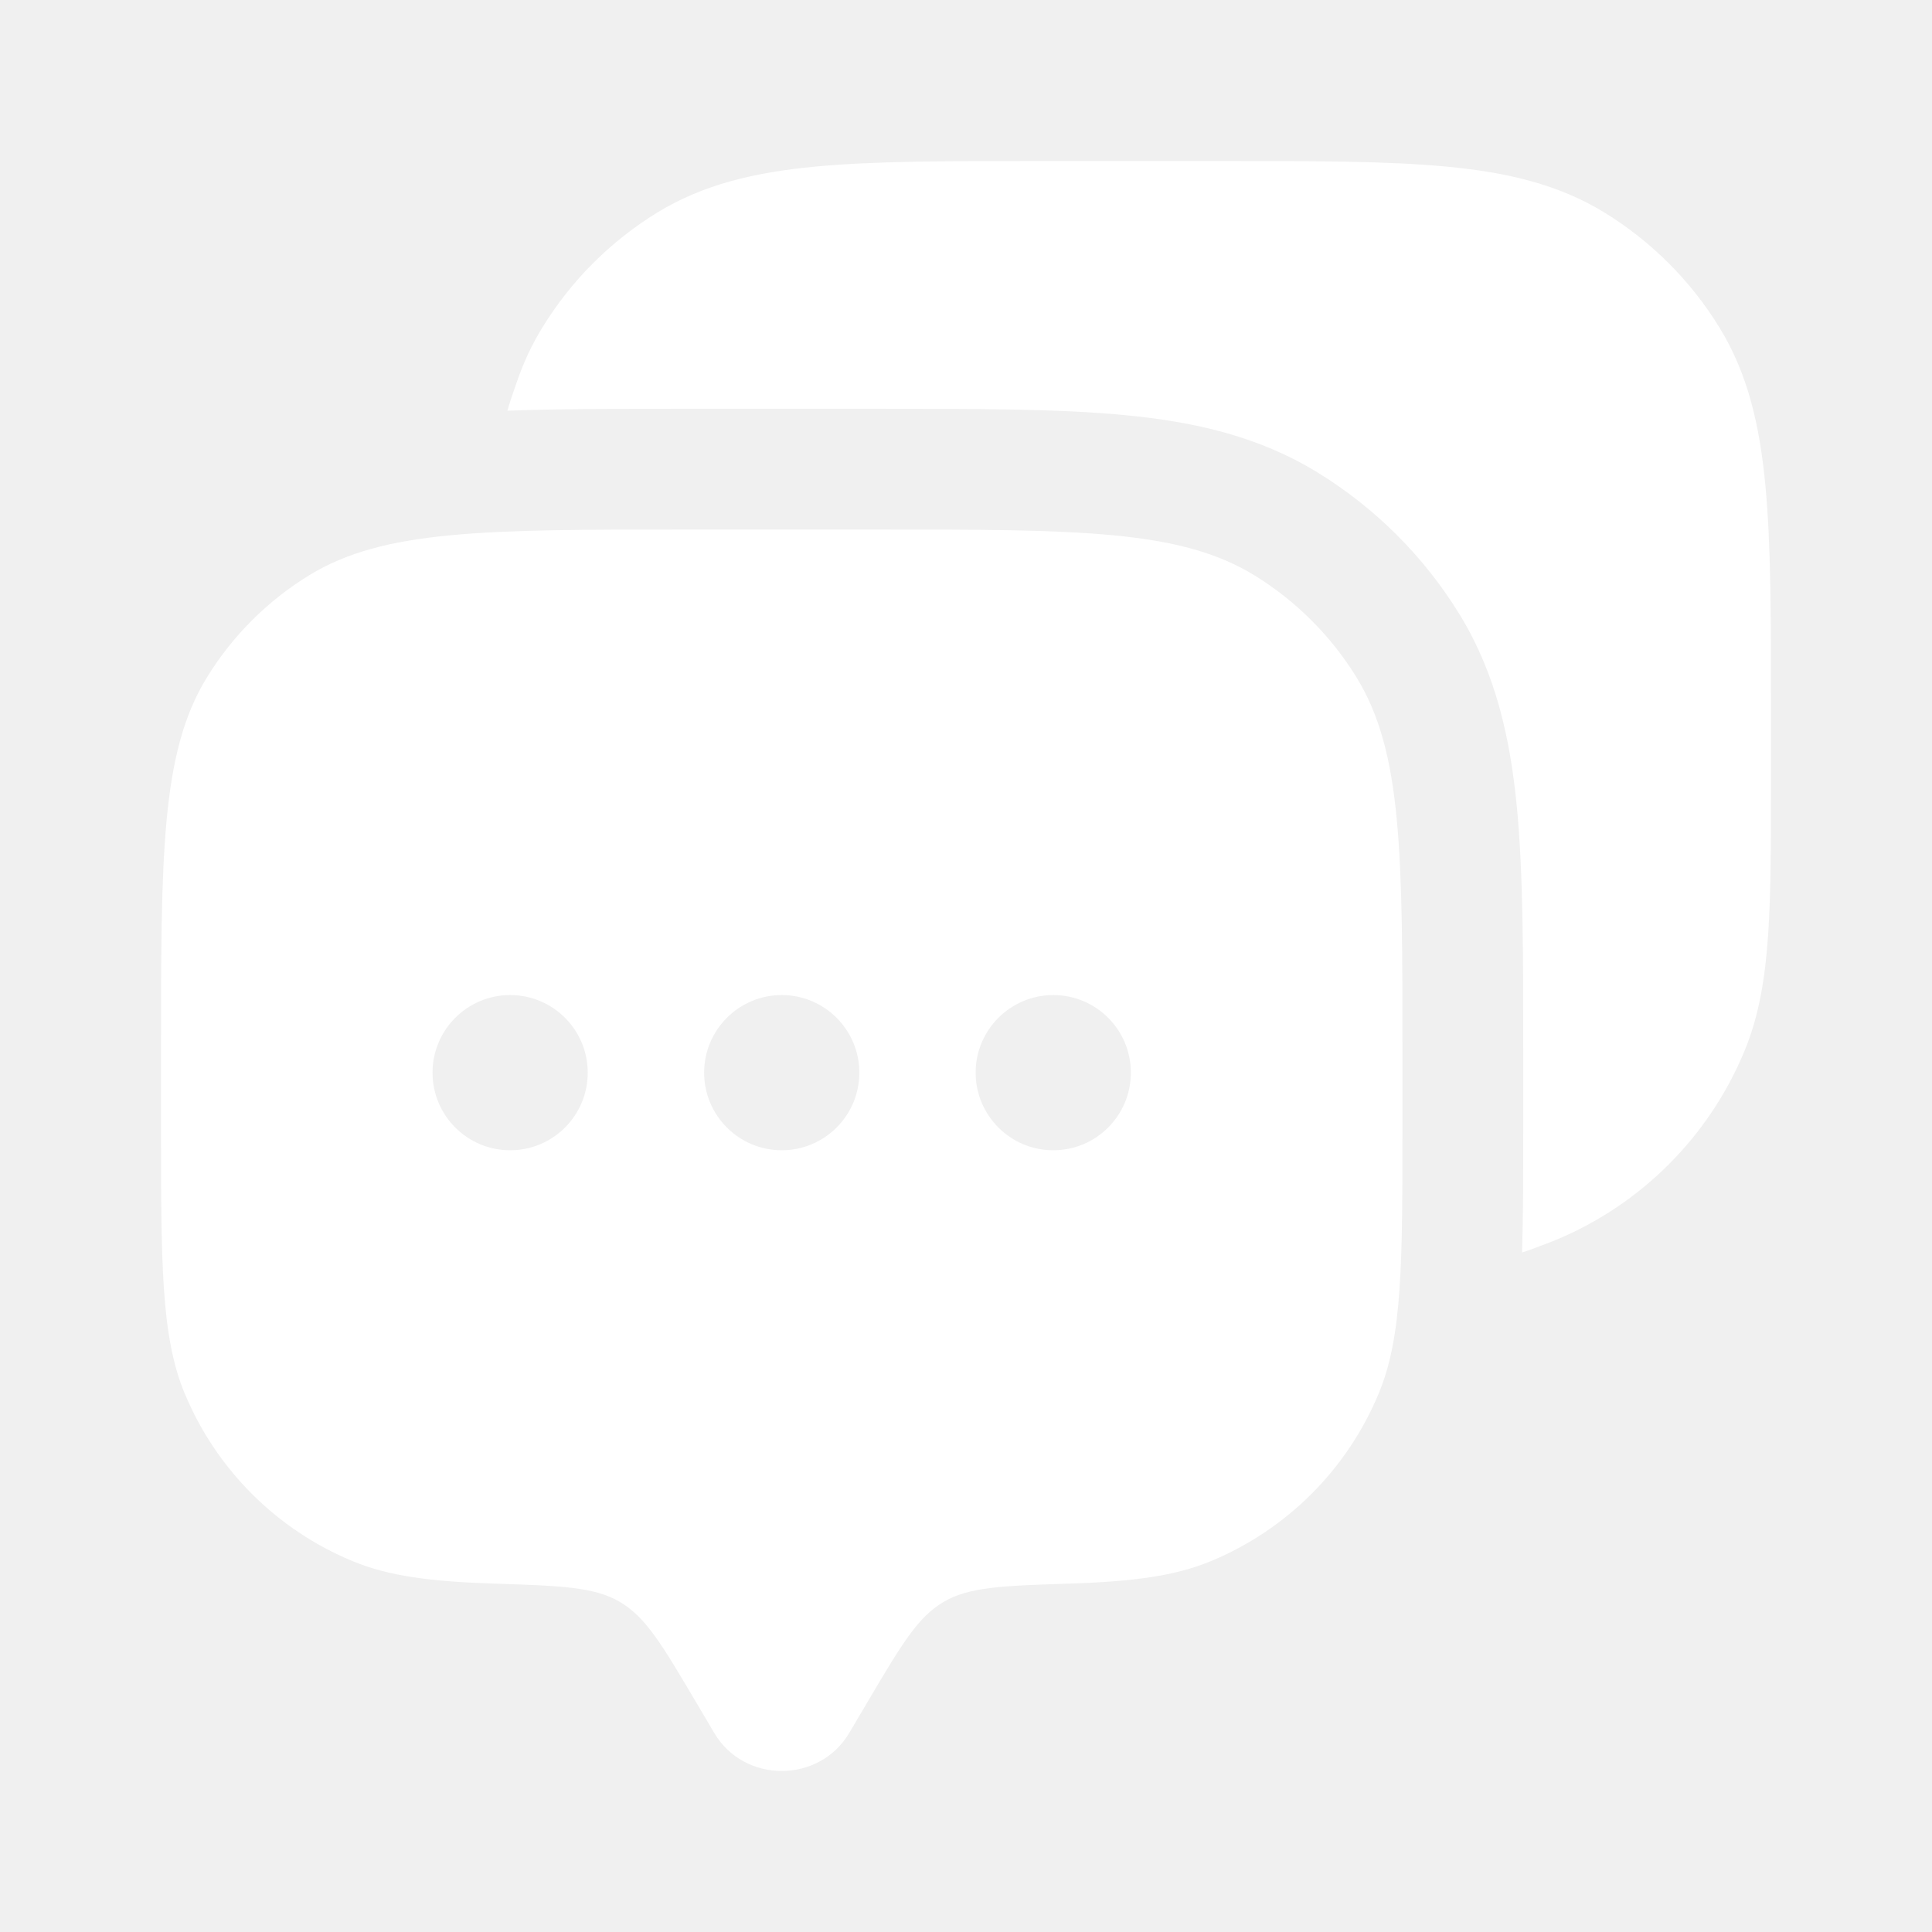
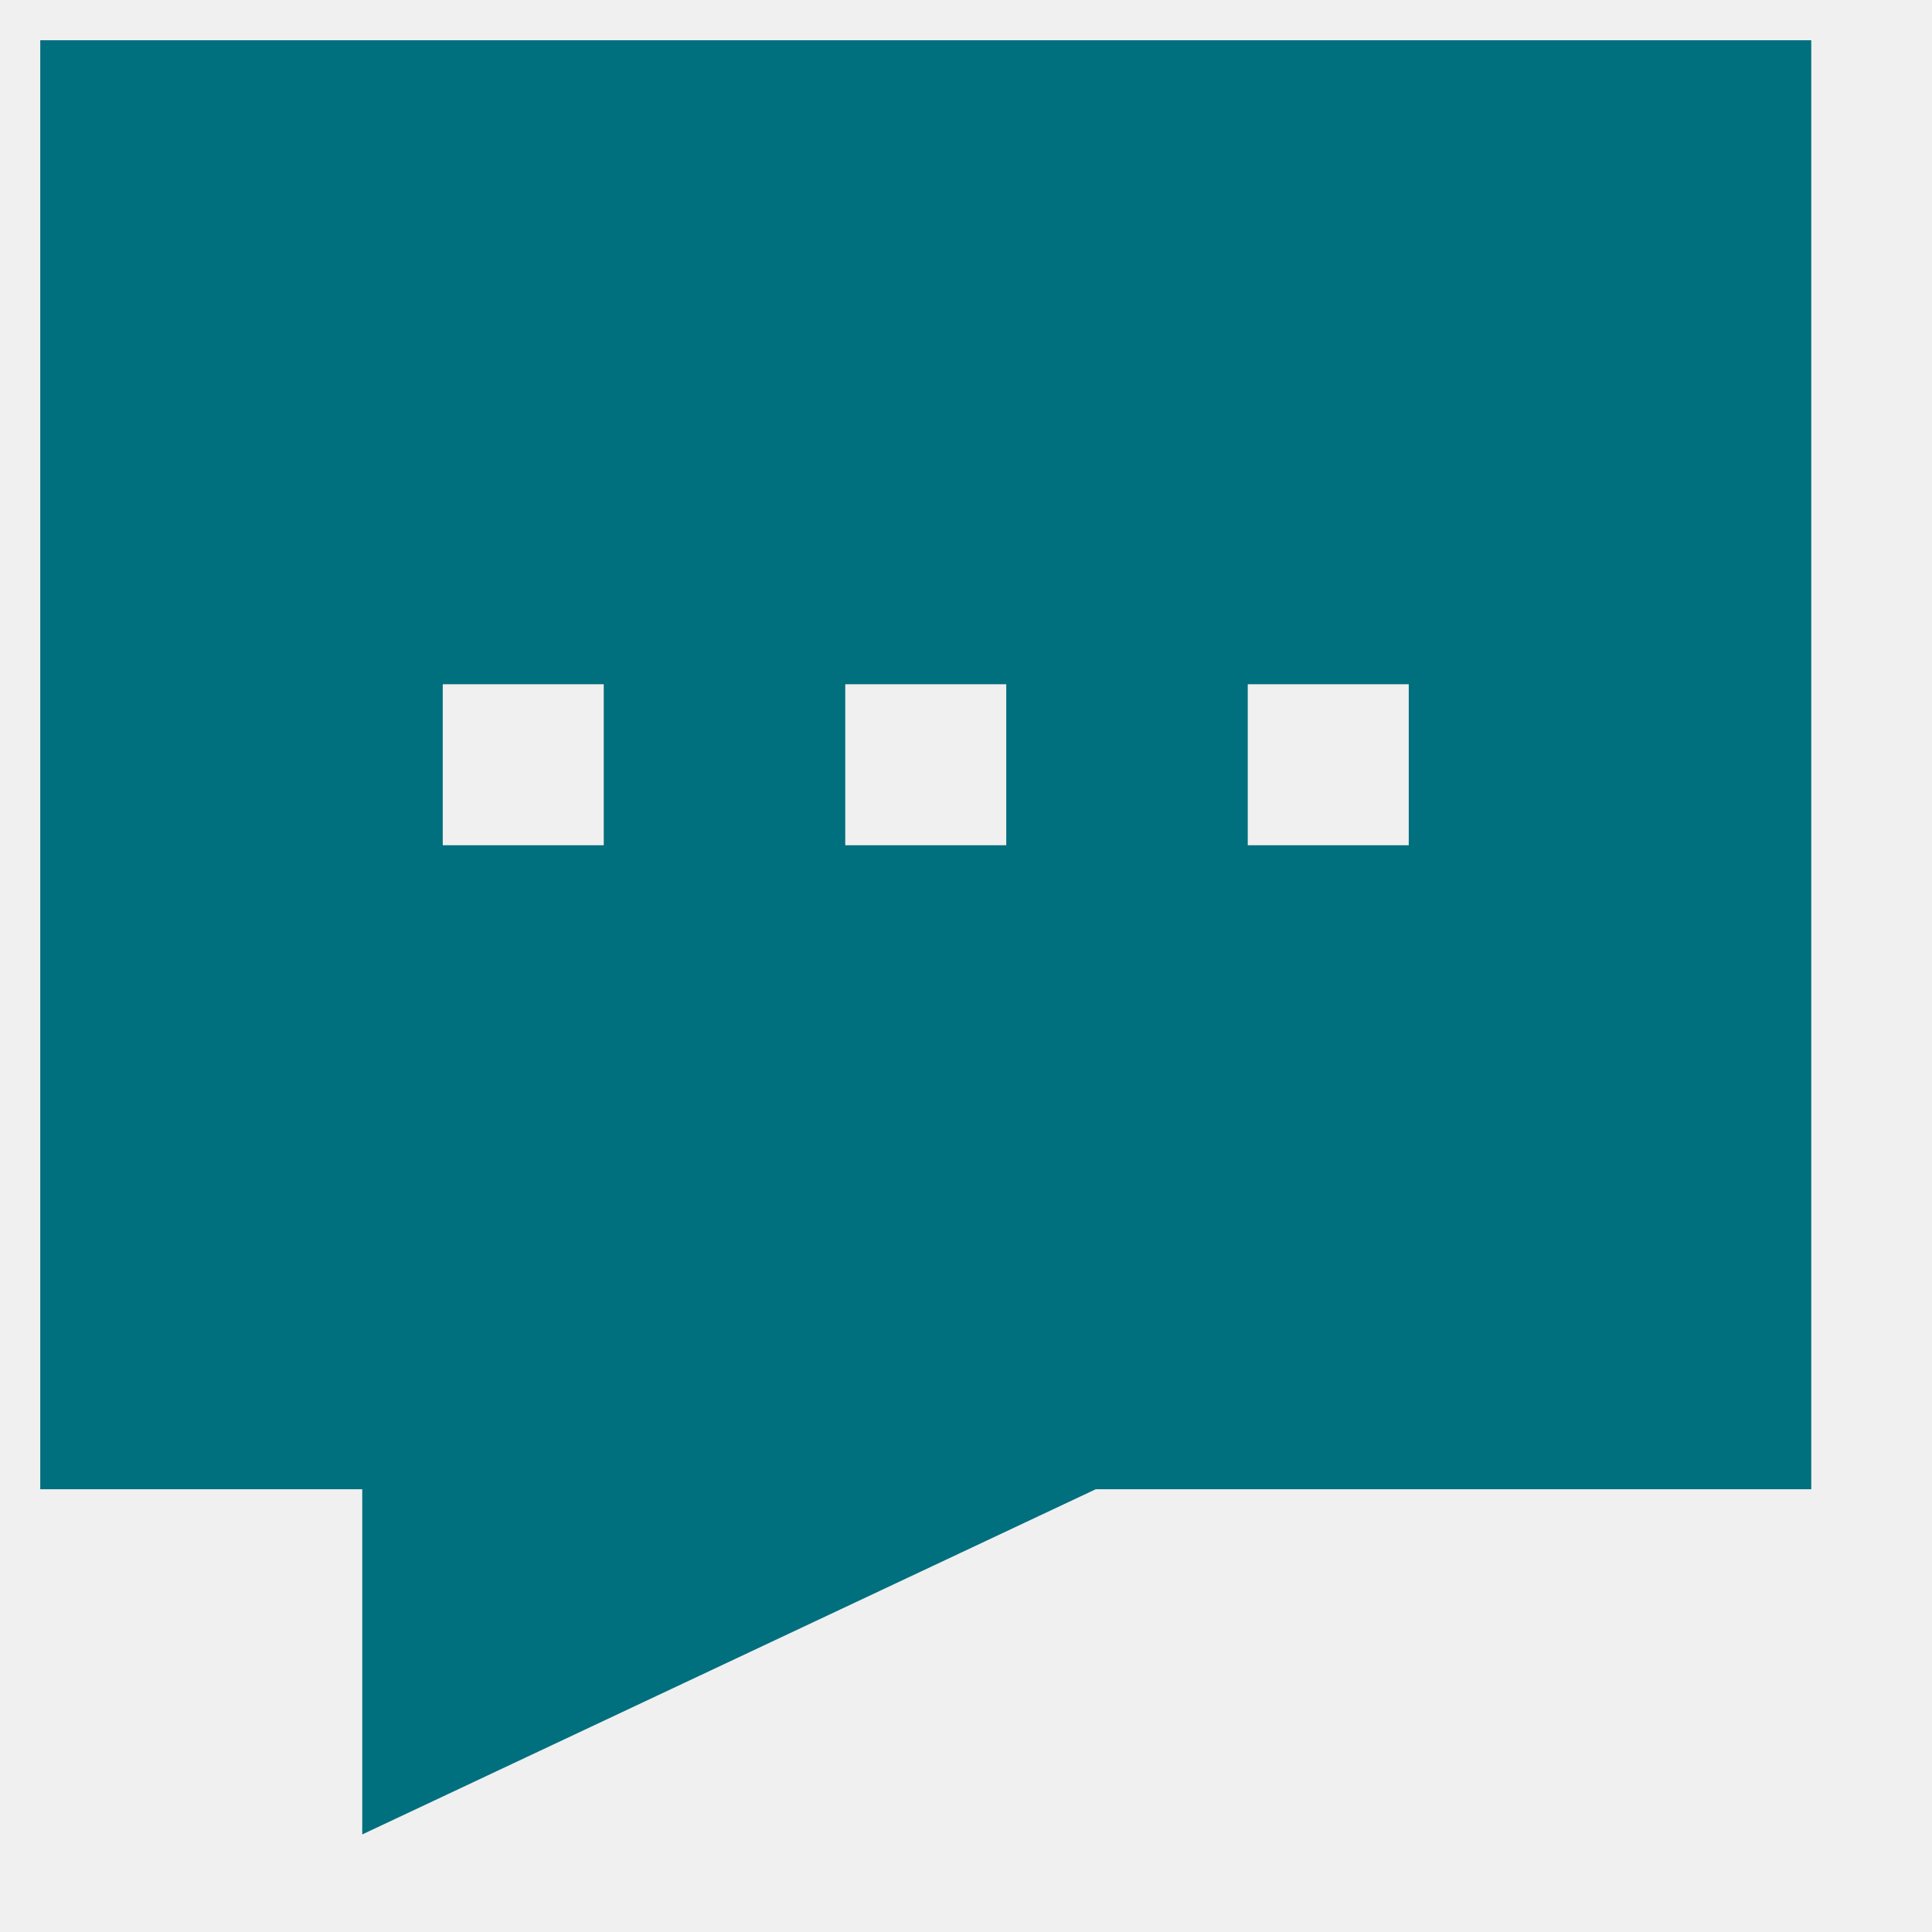
- <svg xmlns="http://www.w3.org/2000/svg" width="800px" height="800px" viewBox="0 0 24 24" fill="none" stroke="#ffffff" stroke-width="0">
+ <svg xmlns="http://www.w3.org/2000/svg" fill="#006f7e" height="800px" width="800px" version="1.1" id="Filled_Icons" x="0px" y="0px" viewBox="0 0 24 24" enable-background="new 0 0 24 24" xml:space="preserve" stroke="#006f7e">
  <g id="SVGRepo_bgCarrier" stroke-width="0" />
  <g id="SVGRepo_tracerCarrier" stroke-linecap="round" stroke-linejoin="round" />
  <g id="SVGRepo_iconCarrier">
-     <path fill-rule="evenodd" clip-rule="evenodd" d="M10.549 21.528L10.799 21.105C11.2 20.428 11.4 20.09 11.719 19.901C12.038 19.712 12.455 19.699 13.287 19.672C14.068 19.647 14.593 19.579 15.042 19.393C15.986 19.002 16.737 18.251 17.128 17.307C17.422 16.598 17.422 15.7 17.422 13.903V13.132C17.422 10.608 17.422 9.346 16.854 8.419C16.536 7.9 16.099 7.464 15.581 7.146C14.654 6.578 13.392 6.578 10.867 6.578H8.554C6.03 6.578 4.768 6.578 3.841 7.146C3.322 7.464 2.886 7.9 2.568 8.419C2 9.346 2 10.608 2 13.132V13.903C2 15.7 2 16.598 2.293 17.307C2.685 18.251 3.435 19.002 4.38 19.393C4.829 19.579 5.353 19.647 6.134 19.672C6.967 19.699 7.383 19.712 7.703 19.901C8.022 20.09 8.222 20.428 8.623 21.105L8.873 21.528C9.245 22.157 10.176 22.157 10.549 21.528ZM13.084 14.289C13.617 14.289 14.048 13.857 14.048 13.325C14.048 12.793 13.617 12.361 13.084 12.361C12.552 12.361 12.12 12.793 12.12 13.325C12.12 13.857 12.552 14.289 13.084 14.289ZM10.675 13.325C10.675 13.857 10.243 14.289 9.711 14.289C9.179 14.289 8.747 13.857 8.747 13.325C8.747 12.793 9.179 12.361 9.711 12.361C10.243 12.361 10.675 12.793 10.675 13.325ZM6.337 14.289C6.87 14.289 7.301 13.857 7.301 13.325C7.301 12.793 6.87 12.361 6.337 12.361C5.805 12.361 5.373 12.793 5.373 13.325C5.373 13.857 5.805 14.289 6.337 14.289Z" fill="#ffffff" />
-     <path d="M15.17 2C16.321 2 17.237 2 17.972 2.07C18.725 2.141 19.362 2.292 19.929 2.639C20.512 2.997 21.003 3.487 21.361 4.071C21.709 4.638 21.859 5.275 21.93 6.028C22 6.763 22 7.679 22 8.83V9.617C22 10.437 22 11.089 21.964 11.617C21.927 12.158 21.85 12.623 21.67 13.057C21.23 14.12 20.385 14.965 19.323 15.405C19.296 15.416 19.269 15.427 19.242 15.437C19.114 15.486 19.004 15.528 18.908 15.559C18.922 15.09 18.922 14.556 18.922 13.954V13.061C18.922 11.86 18.922 10.853 18.844 10.035C18.762 9.178 18.585 8.374 18.133 7.635C17.691 6.915 17.085 6.309 16.364 5.867C15.626 5.415 14.822 5.237 13.965 5.156C13.147 5.078 12.14 5.078 10.938 5.078H8.483C7.667 5.078 6.941 5.078 6.303 5.102C6.332 4.999 6.373 4.881 6.421 4.743C6.502 4.507 6.605 4.284 6.736 4.071C7.093 3.487 7.584 2.997 8.167 2.639C8.735 2.292 9.372 2.141 10.125 2.07C10.859 2 11.775 2 12.927 2H15.17Z" fill="#ffffff" />
+     <g id="Contact-Us-Filled">
+       <path d="M1,1v17h4v4l8.5-4H22V1H1z M8,11H5V8h3V11z M13,11h-3V8h3V11z M18,11h-3V8h3V11z" />
+     </g>
  </g>
</svg>
